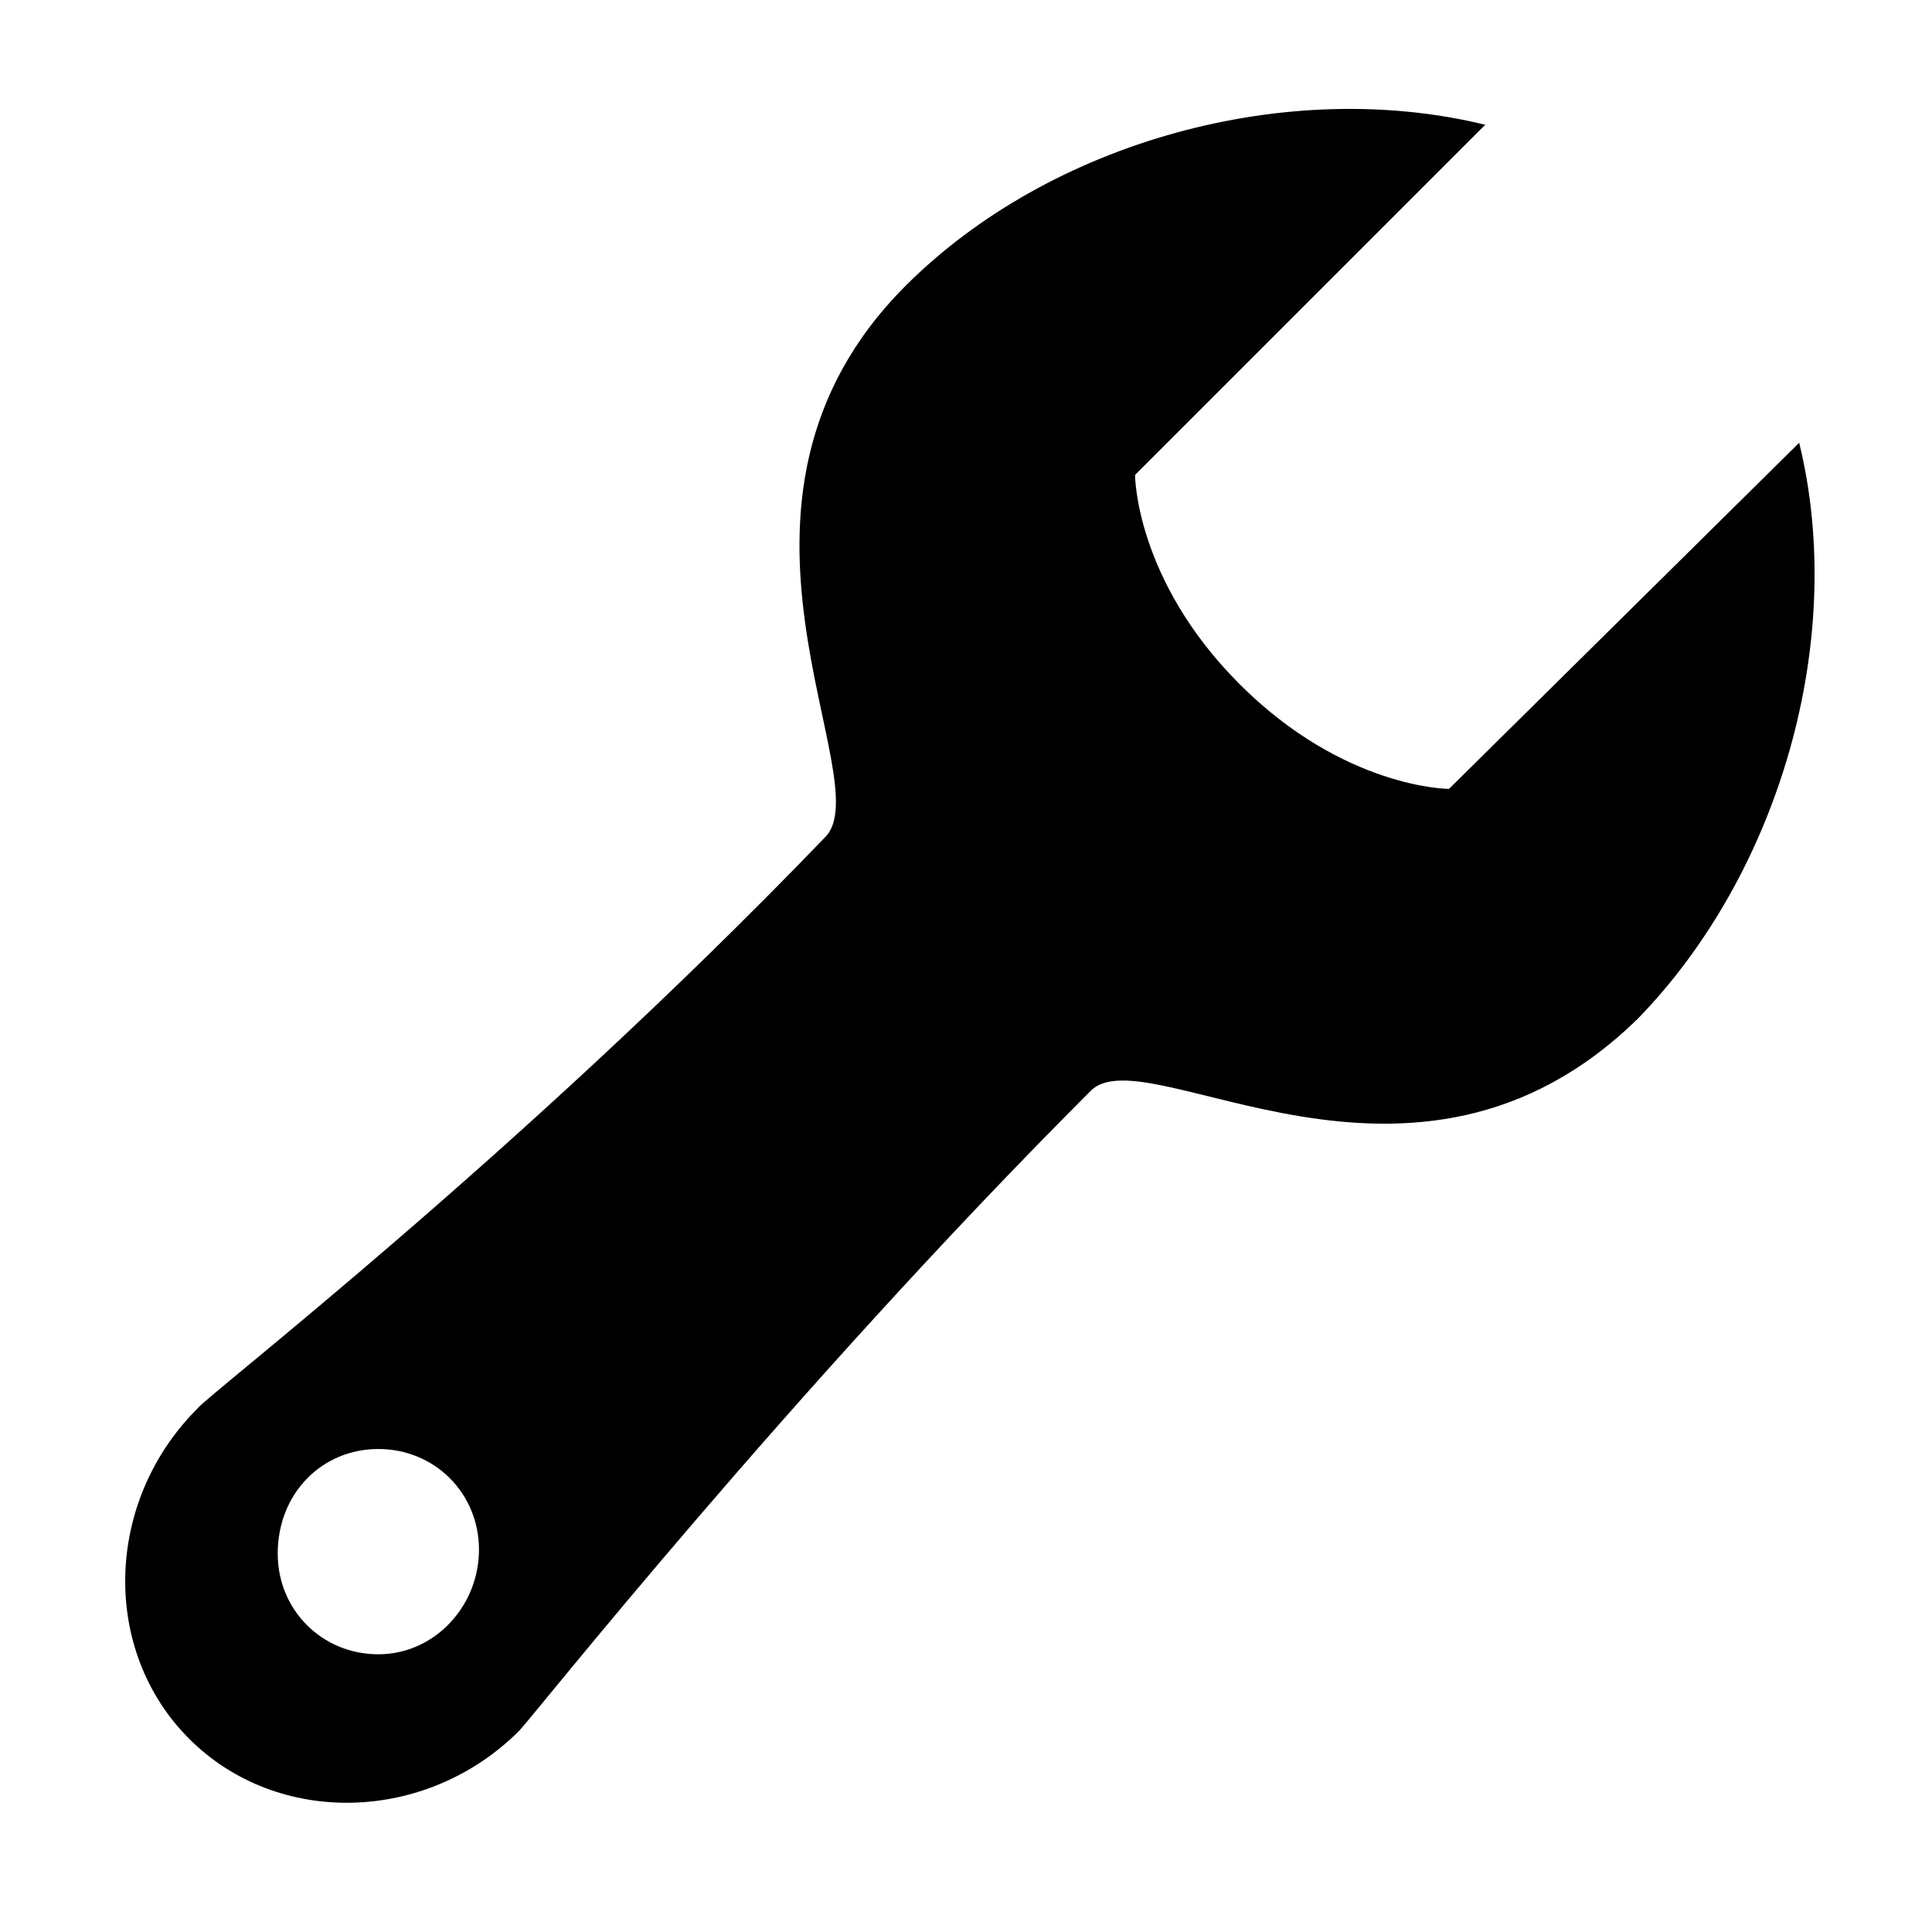
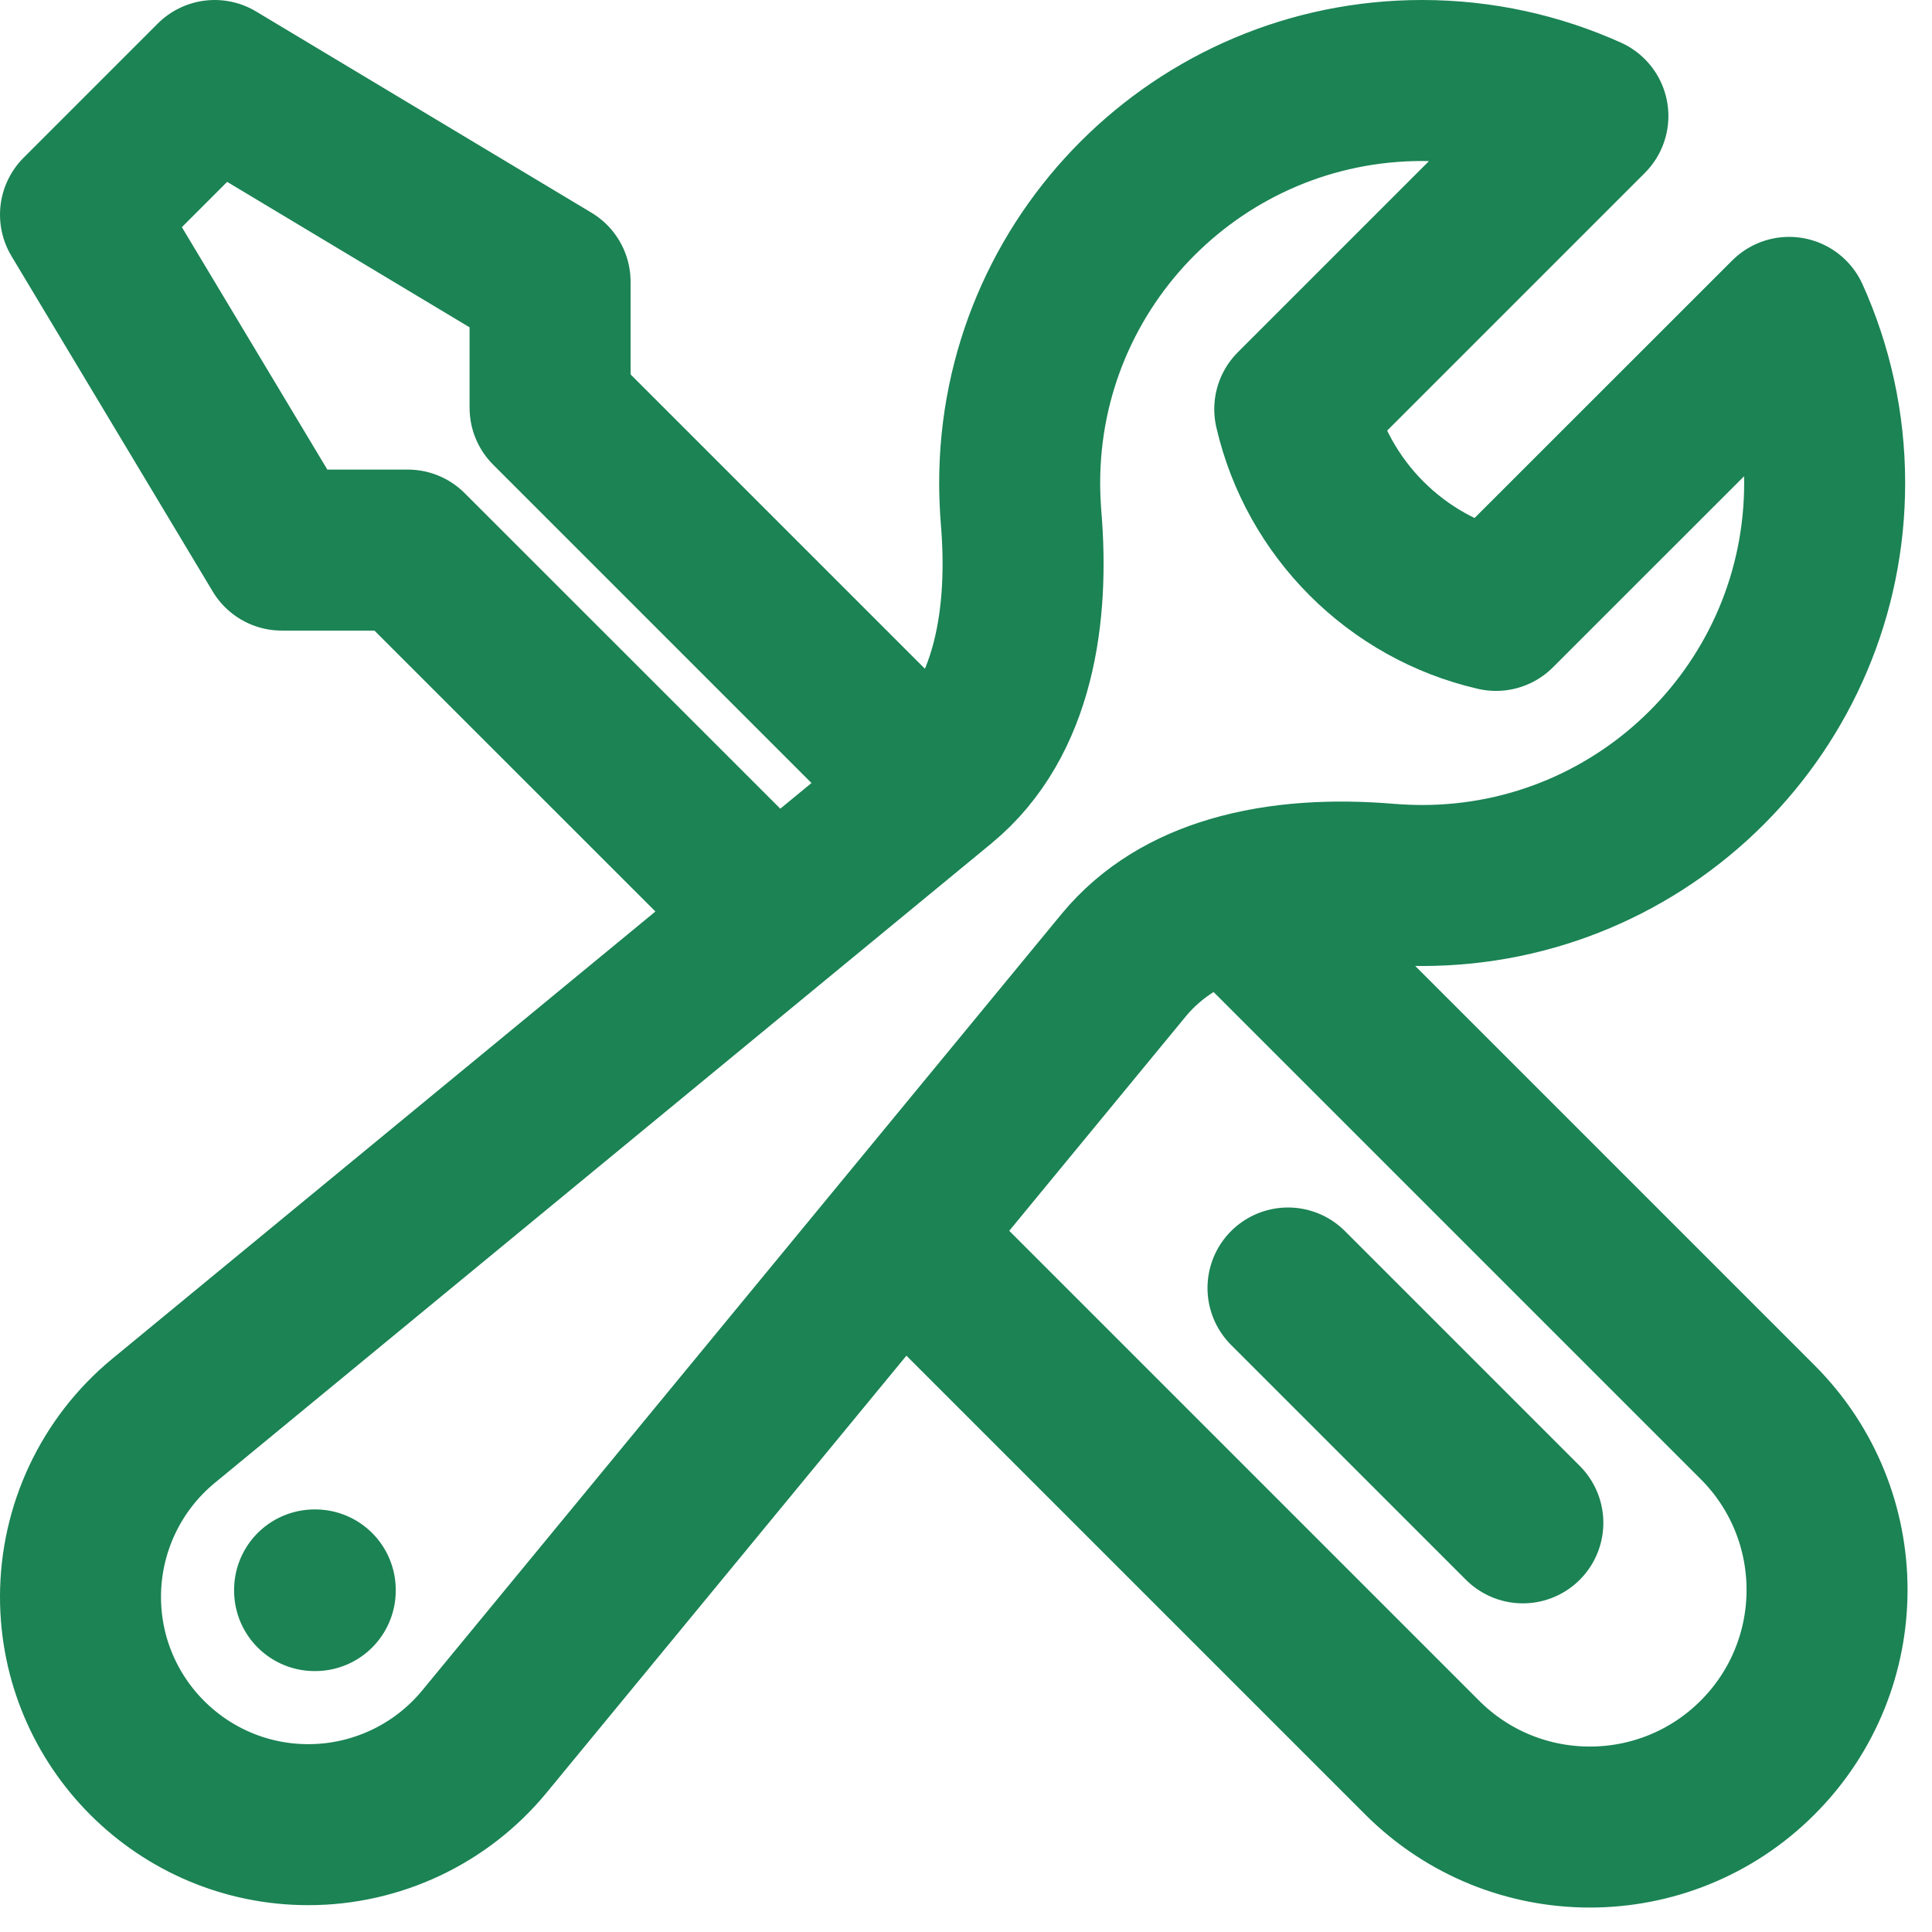
- <svg xmlns="http://www.w3.org/2000/svg" width="24" height="24" viewBox="0 0 24 24" fill="none">
-   <path d="M22.35 5.5L18 9.8C18 9.8 16.7 9.8 15.4 8.5C14.1 7.2 14.1 5.9 14.1 5.9L18.45 1.55C16 0.95 13.05 1.75 11.25 3.55C8.55 6.25 10.95 9.7 10.25 10.4C6.45 14.35 2.55 17.35 2.45 17.5C1.3 18.65 1.25 20.5 2.35 21.6C3.45 22.7 5.3 22.65 6.45 21.5C6.6 21.35 9.8 17.3 13.55 13.55C14.25 12.85 17.55 15.4 20.35 12.65C22.1 10.85 22.95 7.95 22.35 5.5ZM4.7 20.55C4 20.55 3.45 20 3.45 19.3C3.45 18.55 4 18 4.7 18C5.4 18 5.95 18.55 5.95 19.25C5.95 19.95 5.4 20.55 4.7 20.55Z" fill="black" />
+ <svg xmlns="http://www.w3.org/2000/svg" width="18" height="18" viewBox="0 0 18 18" fill="none">
+   <path d="M8.391 11.516L13.25 16.375C14.113 17.238 15.512 17.238 16.375 16.375C17.238 15.512 17.238 14.113 16.375 13.25L11.478 8.353M8.675 7.349L8.76 7.279C9.454 6.707 9.589 5.716 9.513 4.82C9.505 4.715 9.5 4.608 9.5 4.5C9.5 2.429 11.179 0.75 13.25 0.75C13.8 0.75 14.323 0.869 14.794 1.081L12.063 3.812C12.277 4.741 13.009 5.473 13.938 5.687L16.669 2.957C16.881 3.427 17 3.95 17 4.5C17 6.571 15.321 8.25 13.25 8.25C13.142 8.25 13.035 8.245 12.93 8.237C12.447 8.196 11.936 8.216 11.478 8.353C11.087 8.469 10.735 8.671 10.471 8.99L8.391 11.516M8.675 7.349L7.221 8.546L1.523 13.238C1.034 13.641 0.75 14.243 0.75 14.877C0.75 16.049 1.701 17 2.873 17C3.507 17 4.109 16.716 4.512 16.227L8.391 11.516M7.221 8.546L3.799 5.125H2.625L0.75 2L2 0.75L5.125 2.625V3.799L8.675 7.349M14.188 14.188L12 12M2.931 14.813H2.937V14.819H2.931V14.813Z" stroke="#1B8354" stroke-width="1.5" stroke-linecap="round" stroke-linejoin="round" />
</svg>
